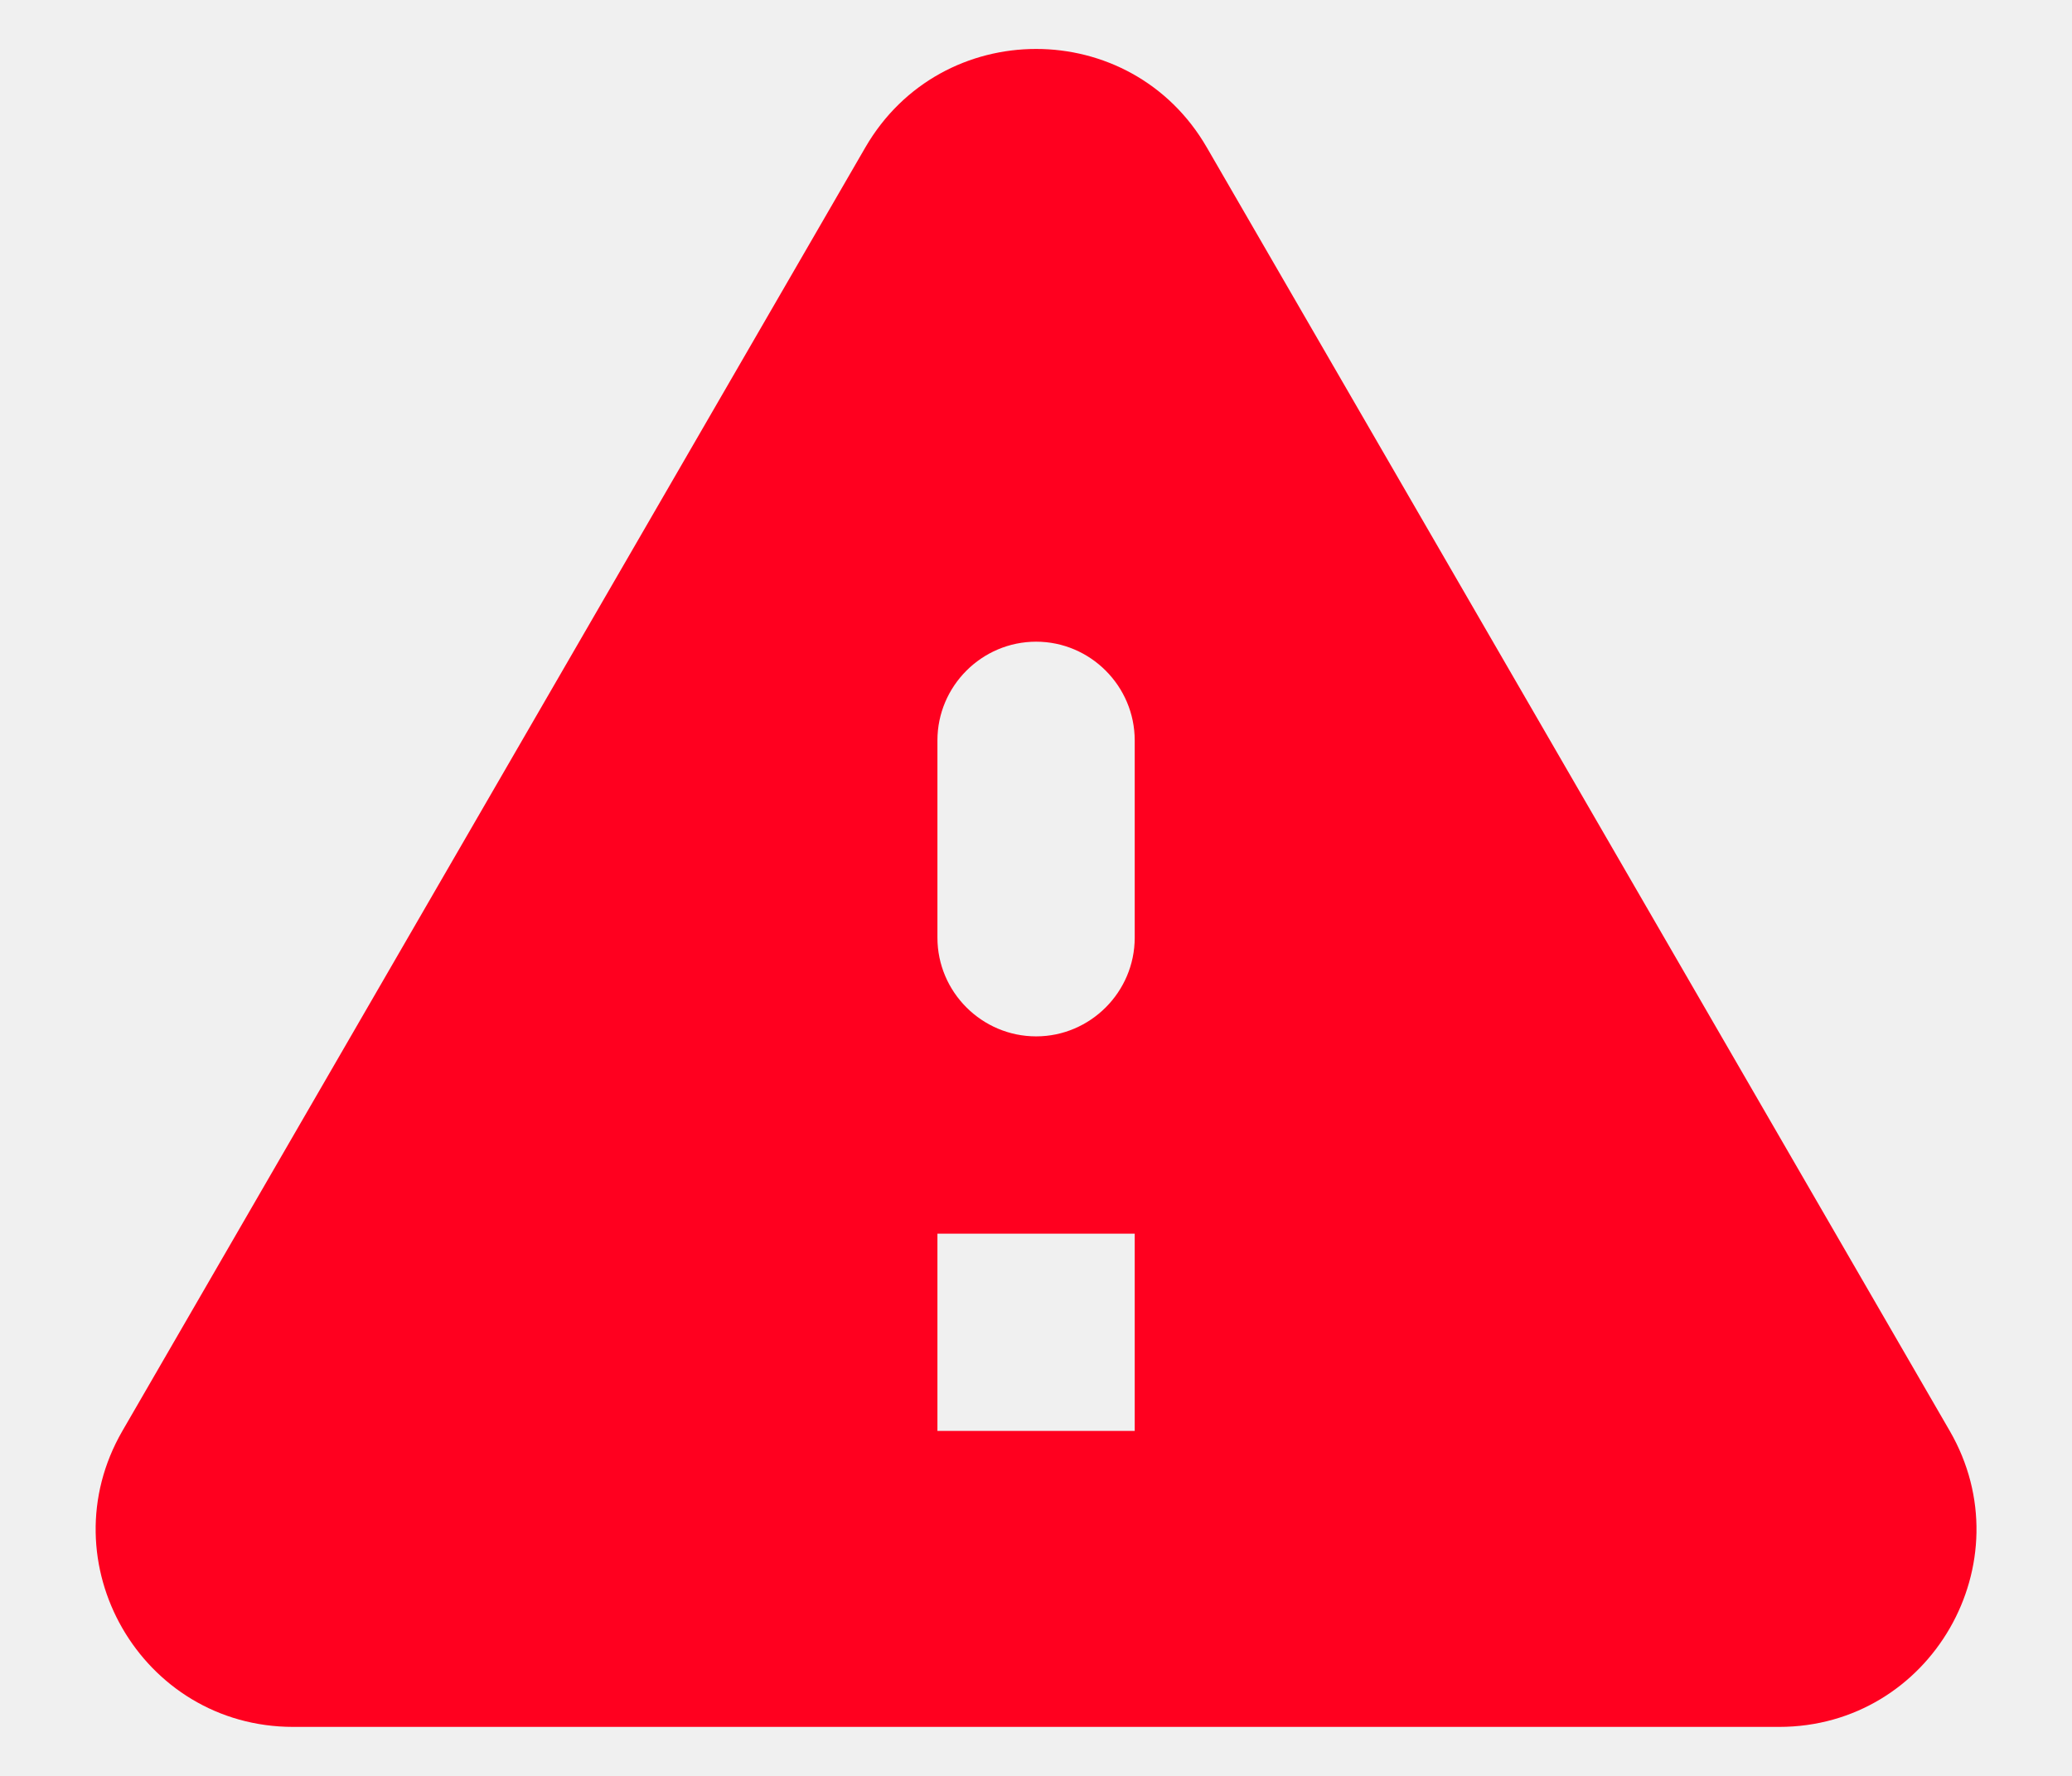
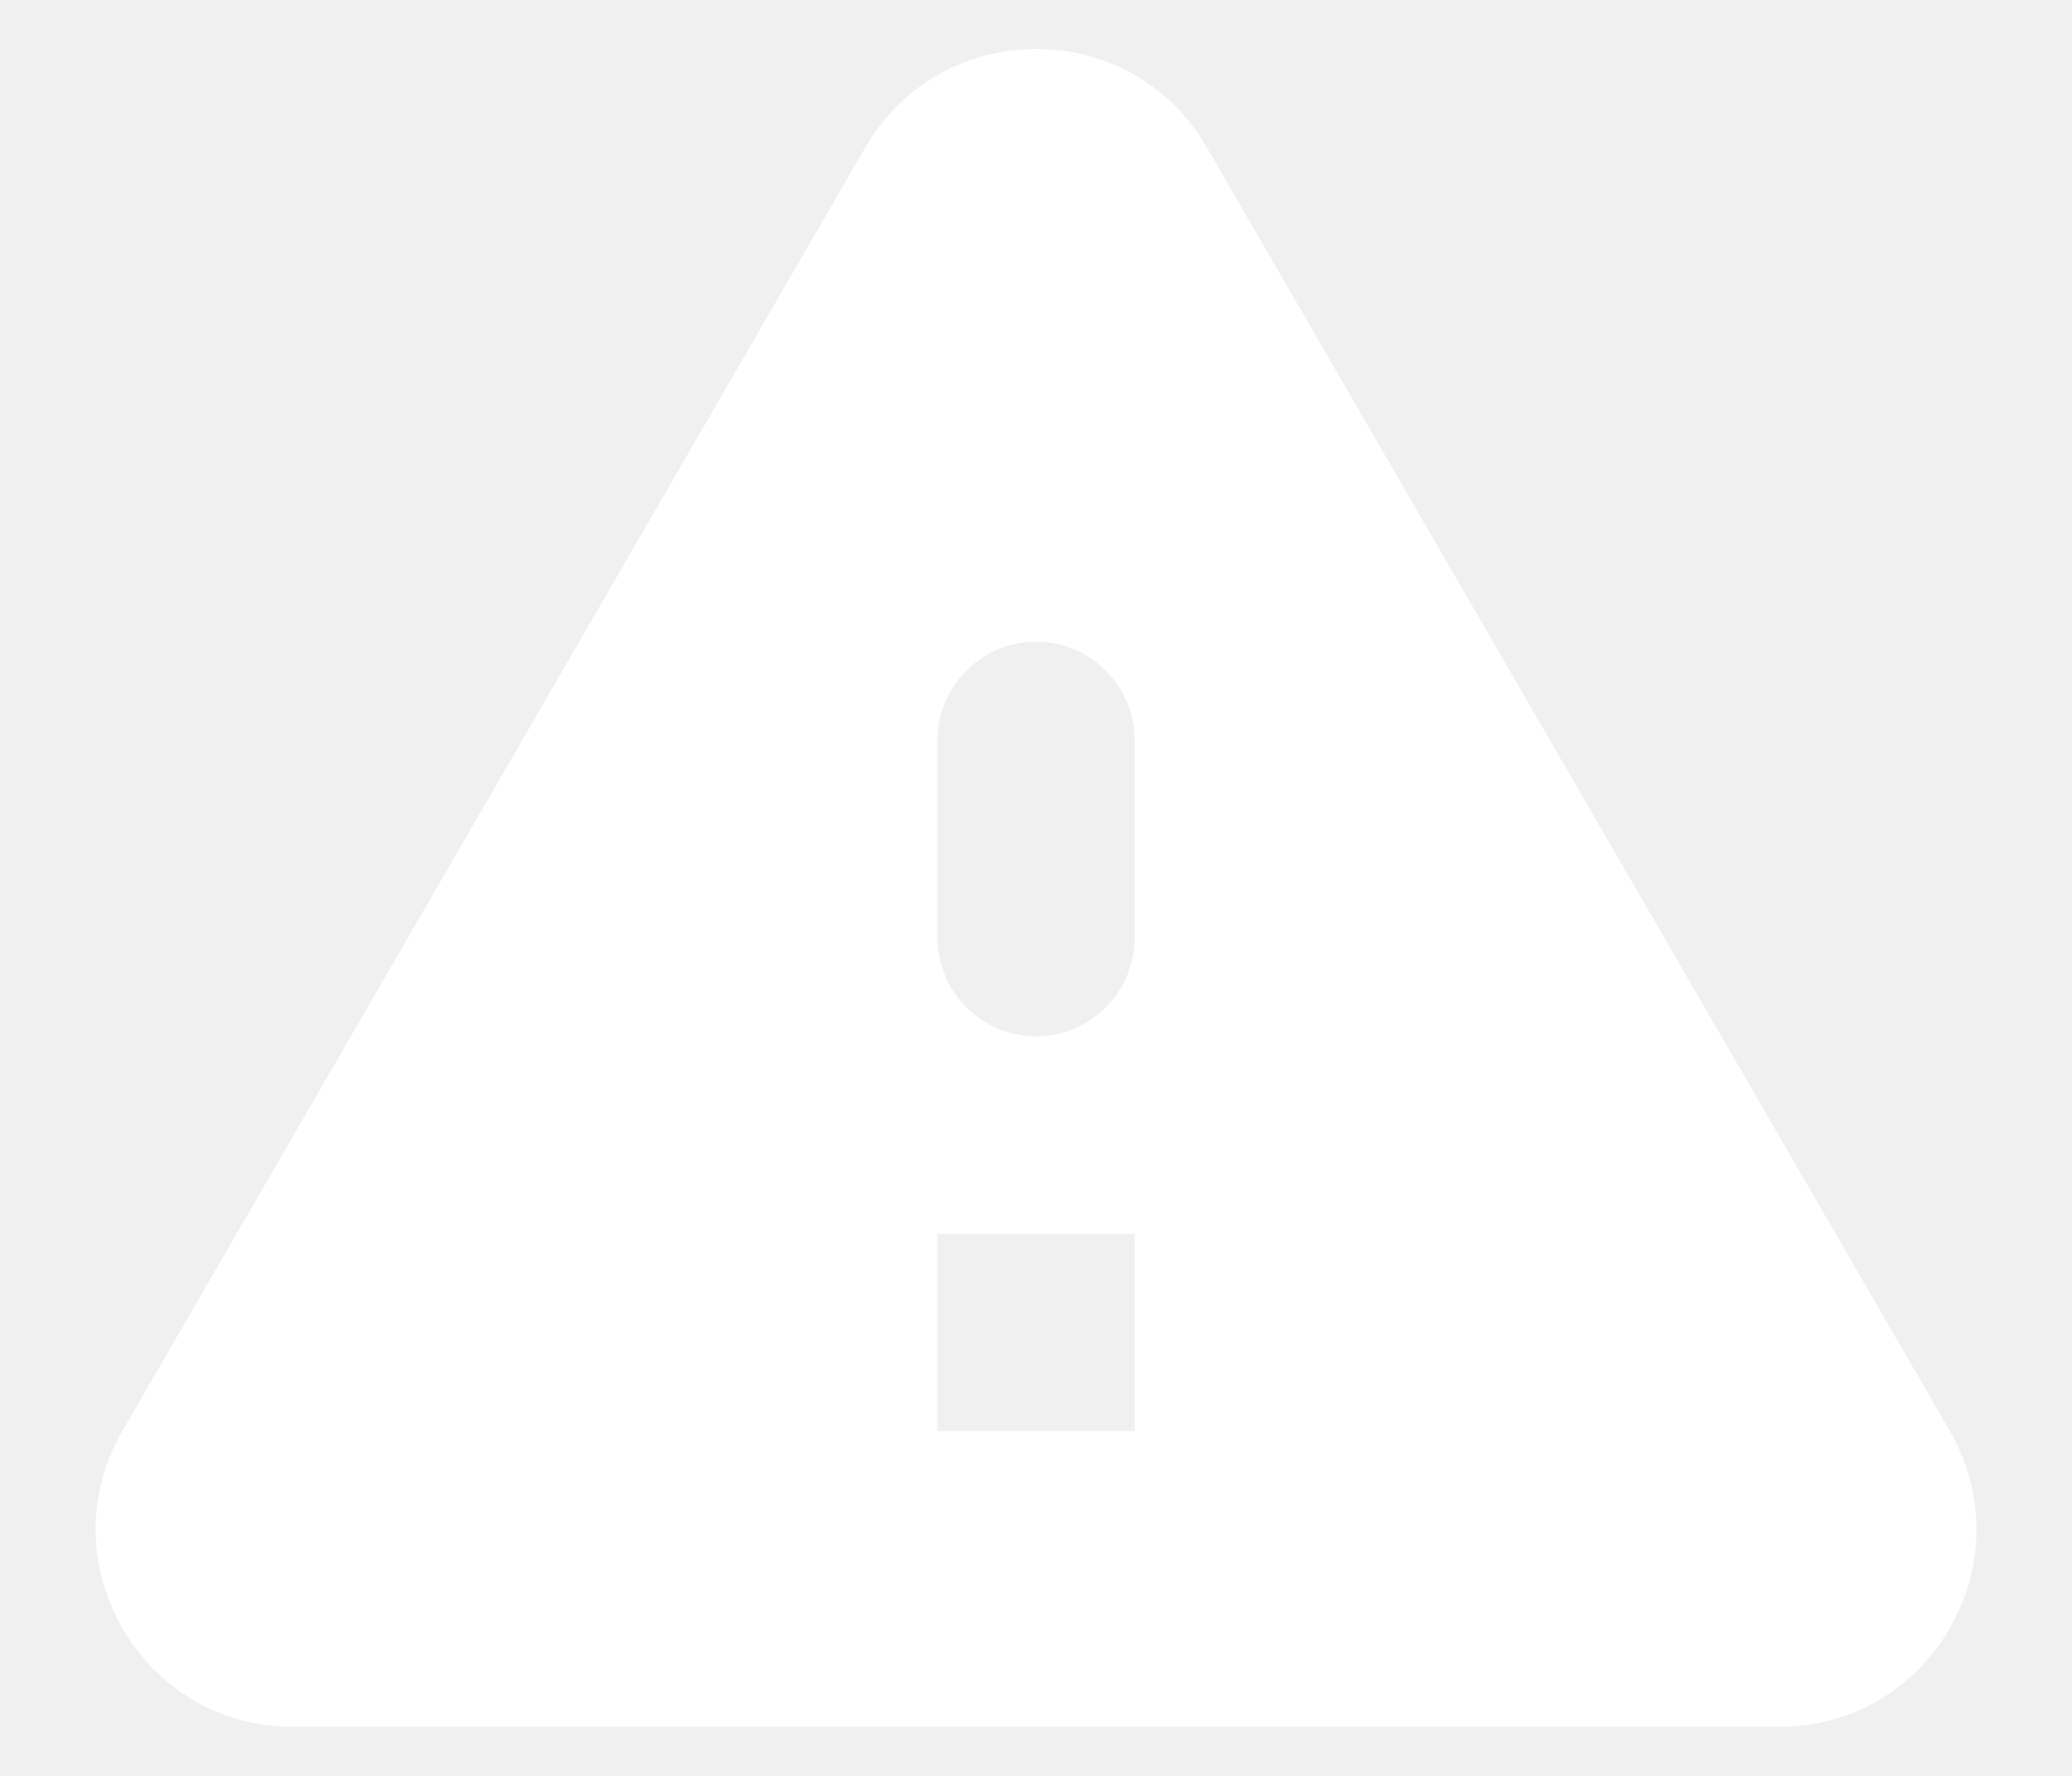
- <svg xmlns="http://www.w3.org/2000/svg" width="14" height="12" viewBox="0 0 14 12" fill="none">
-   <path fill-rule="evenodd" clip-rule="evenodd" d="M1.981 11.669H12.021C13.047 11.669 13.687 10.556 13.174 9.669L8.154 0.996C7.641 0.109 6.361 0.109 5.847 0.996L0.827 9.669C0.314 10.556 0.954 11.669 1.981 11.669ZM7.001 7.003C6.634 7.003 6.334 6.703 6.334 6.336V5.003C6.334 4.636 6.634 4.336 7.001 4.336C7.367 4.336 7.667 4.636 7.667 5.003V6.336C7.667 6.703 7.367 7.003 7.001 7.003ZM6.334 9.669H7.667V8.336H6.334V9.669Z" fill="#FF001F" />
+ <svg xmlns="http://www.w3.org/2000/svg" width="14" height="12" viewBox="0 0 14 12" fill="#fff">
+   <path fill-rule="evenodd" clip-rule="evenodd" d="M1.981 11.669H12.021C13.047 11.669 13.687 10.556 13.174 9.669L8.154 0.996C7.641 0.109 6.361 0.109 5.847 0.996L0.827 9.669C0.314 10.556 0.954 11.669 1.981 11.669ZM7.001 7.003C6.634 7.003 6.334 6.703 6.334 6.336V5.003C6.334 4.636 6.634 4.336 7.001 4.336C7.367 4.336 7.667 4.636 7.667 5.003V6.336C7.667 6.703 7.367 7.003 7.001 7.003ZM6.334 9.669H7.667V8.336H6.334V9.669Z" />
</svg>
